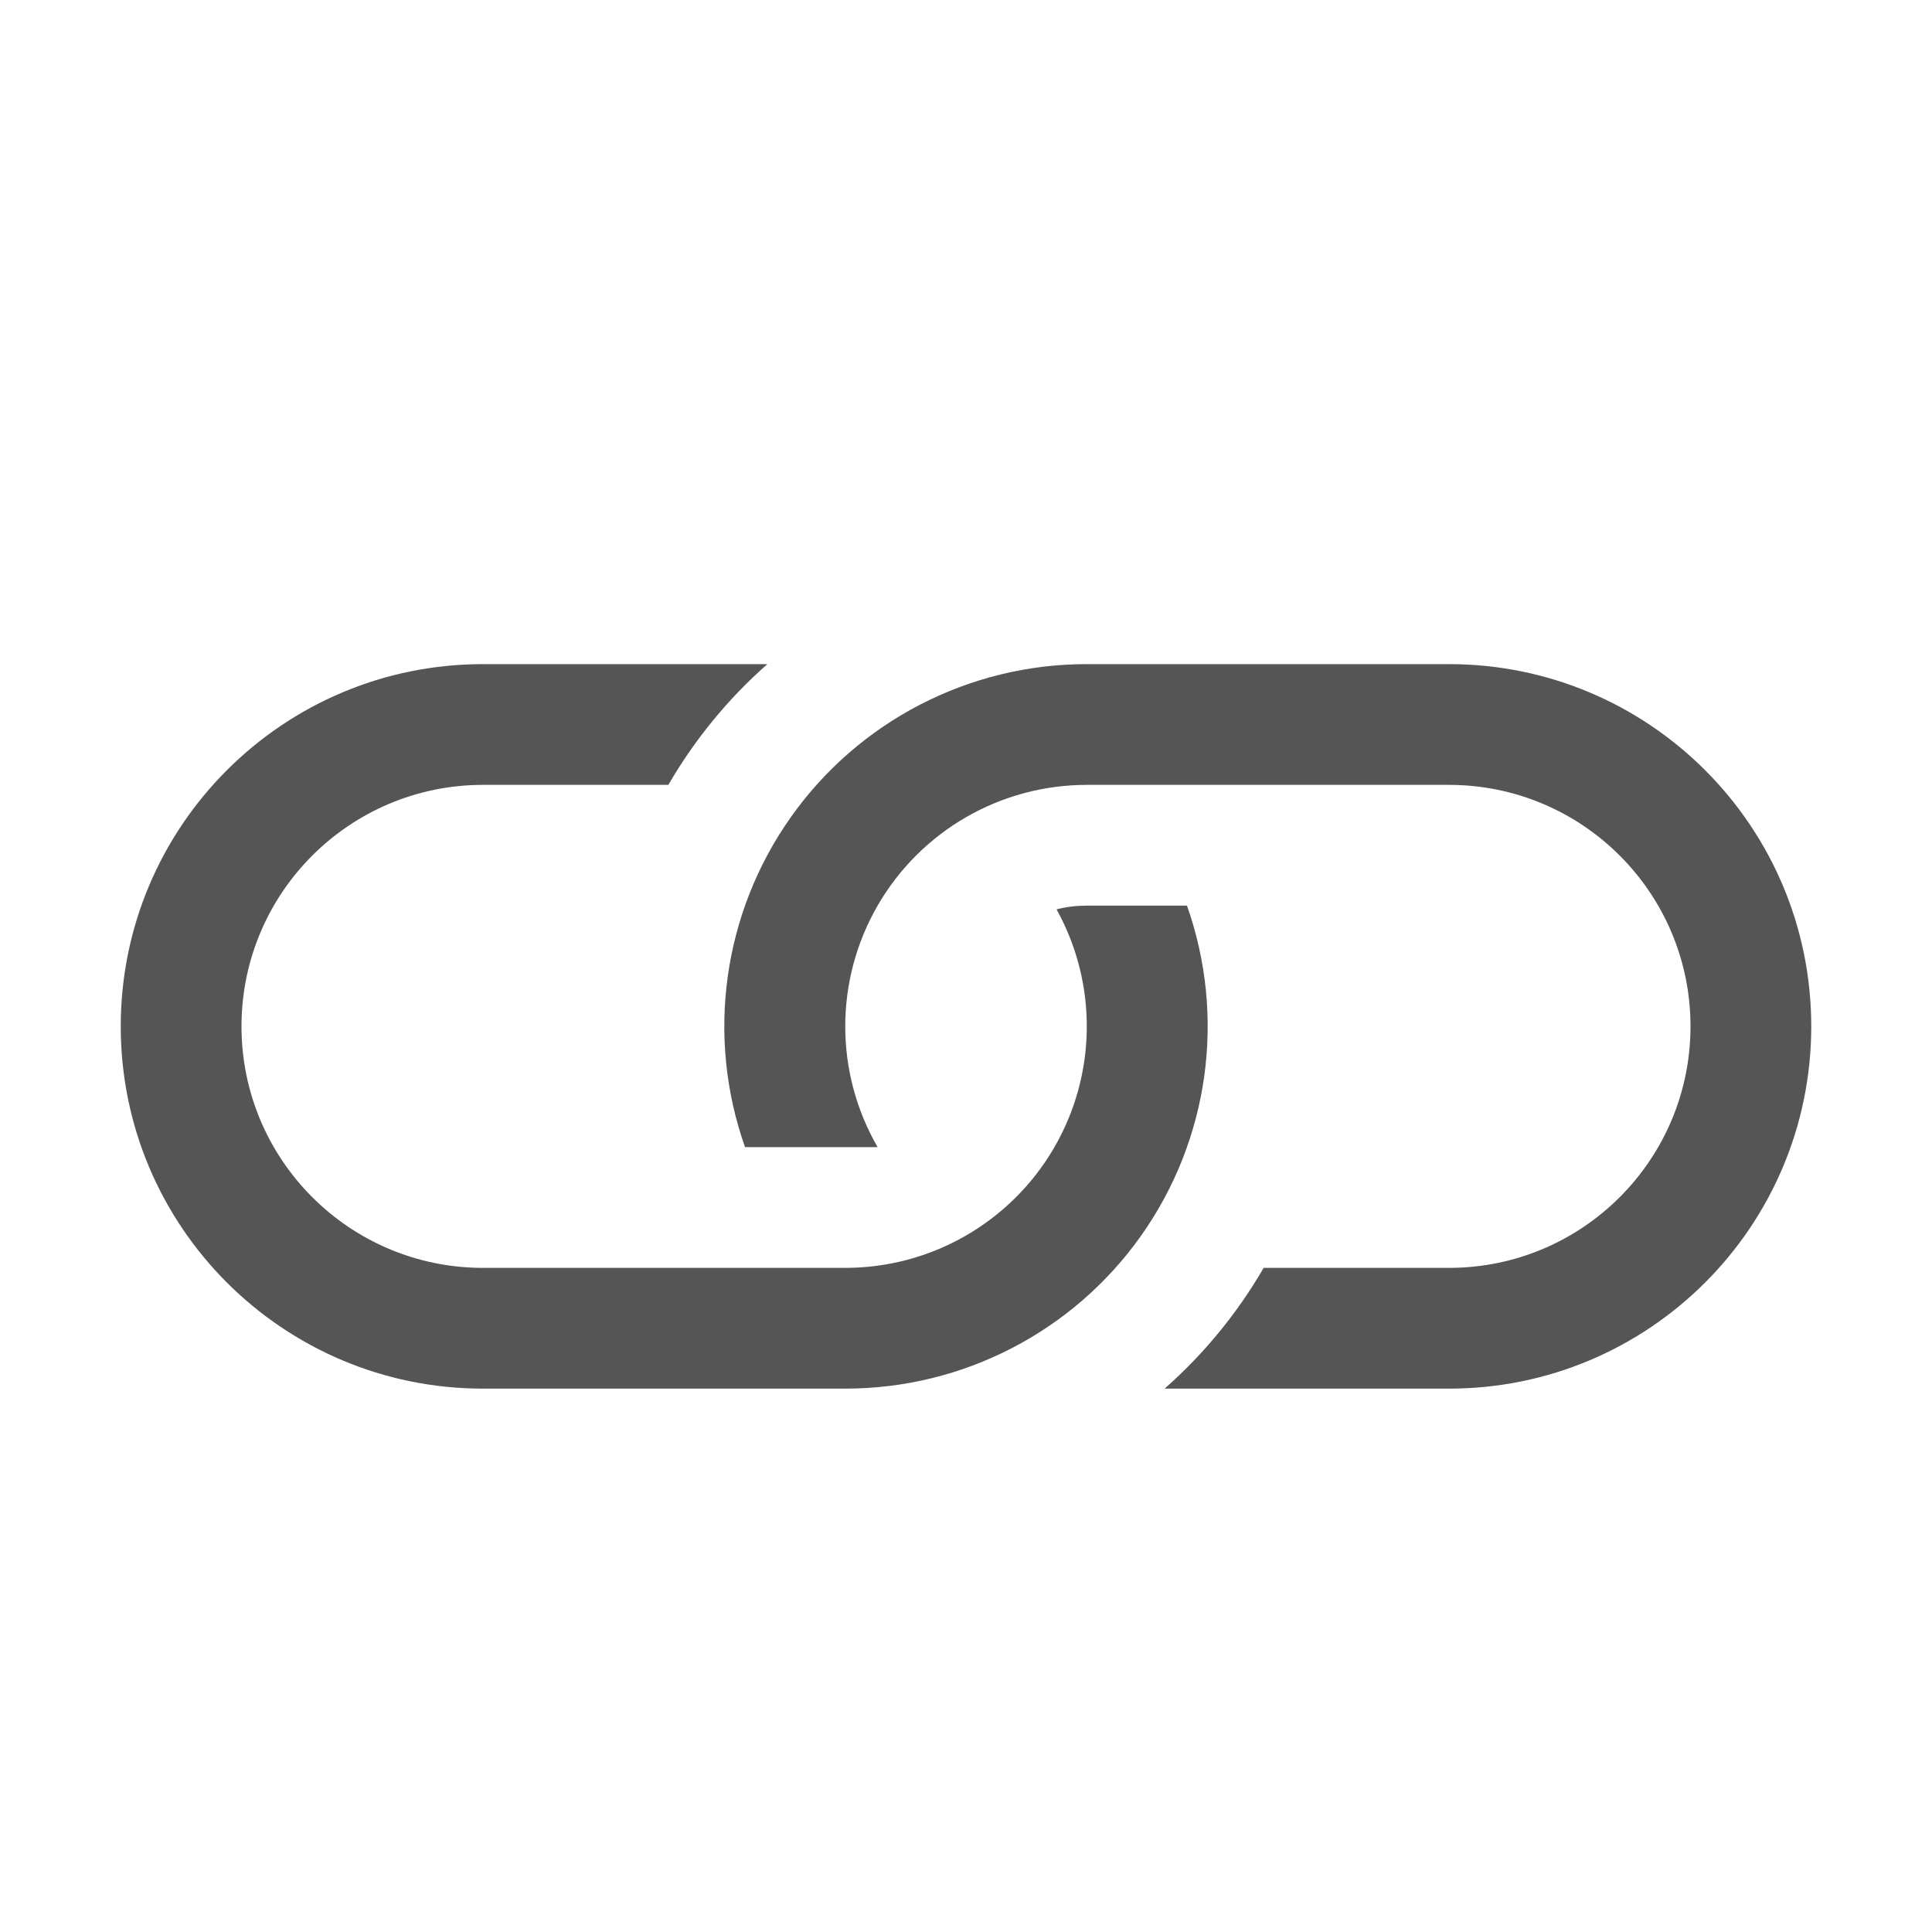
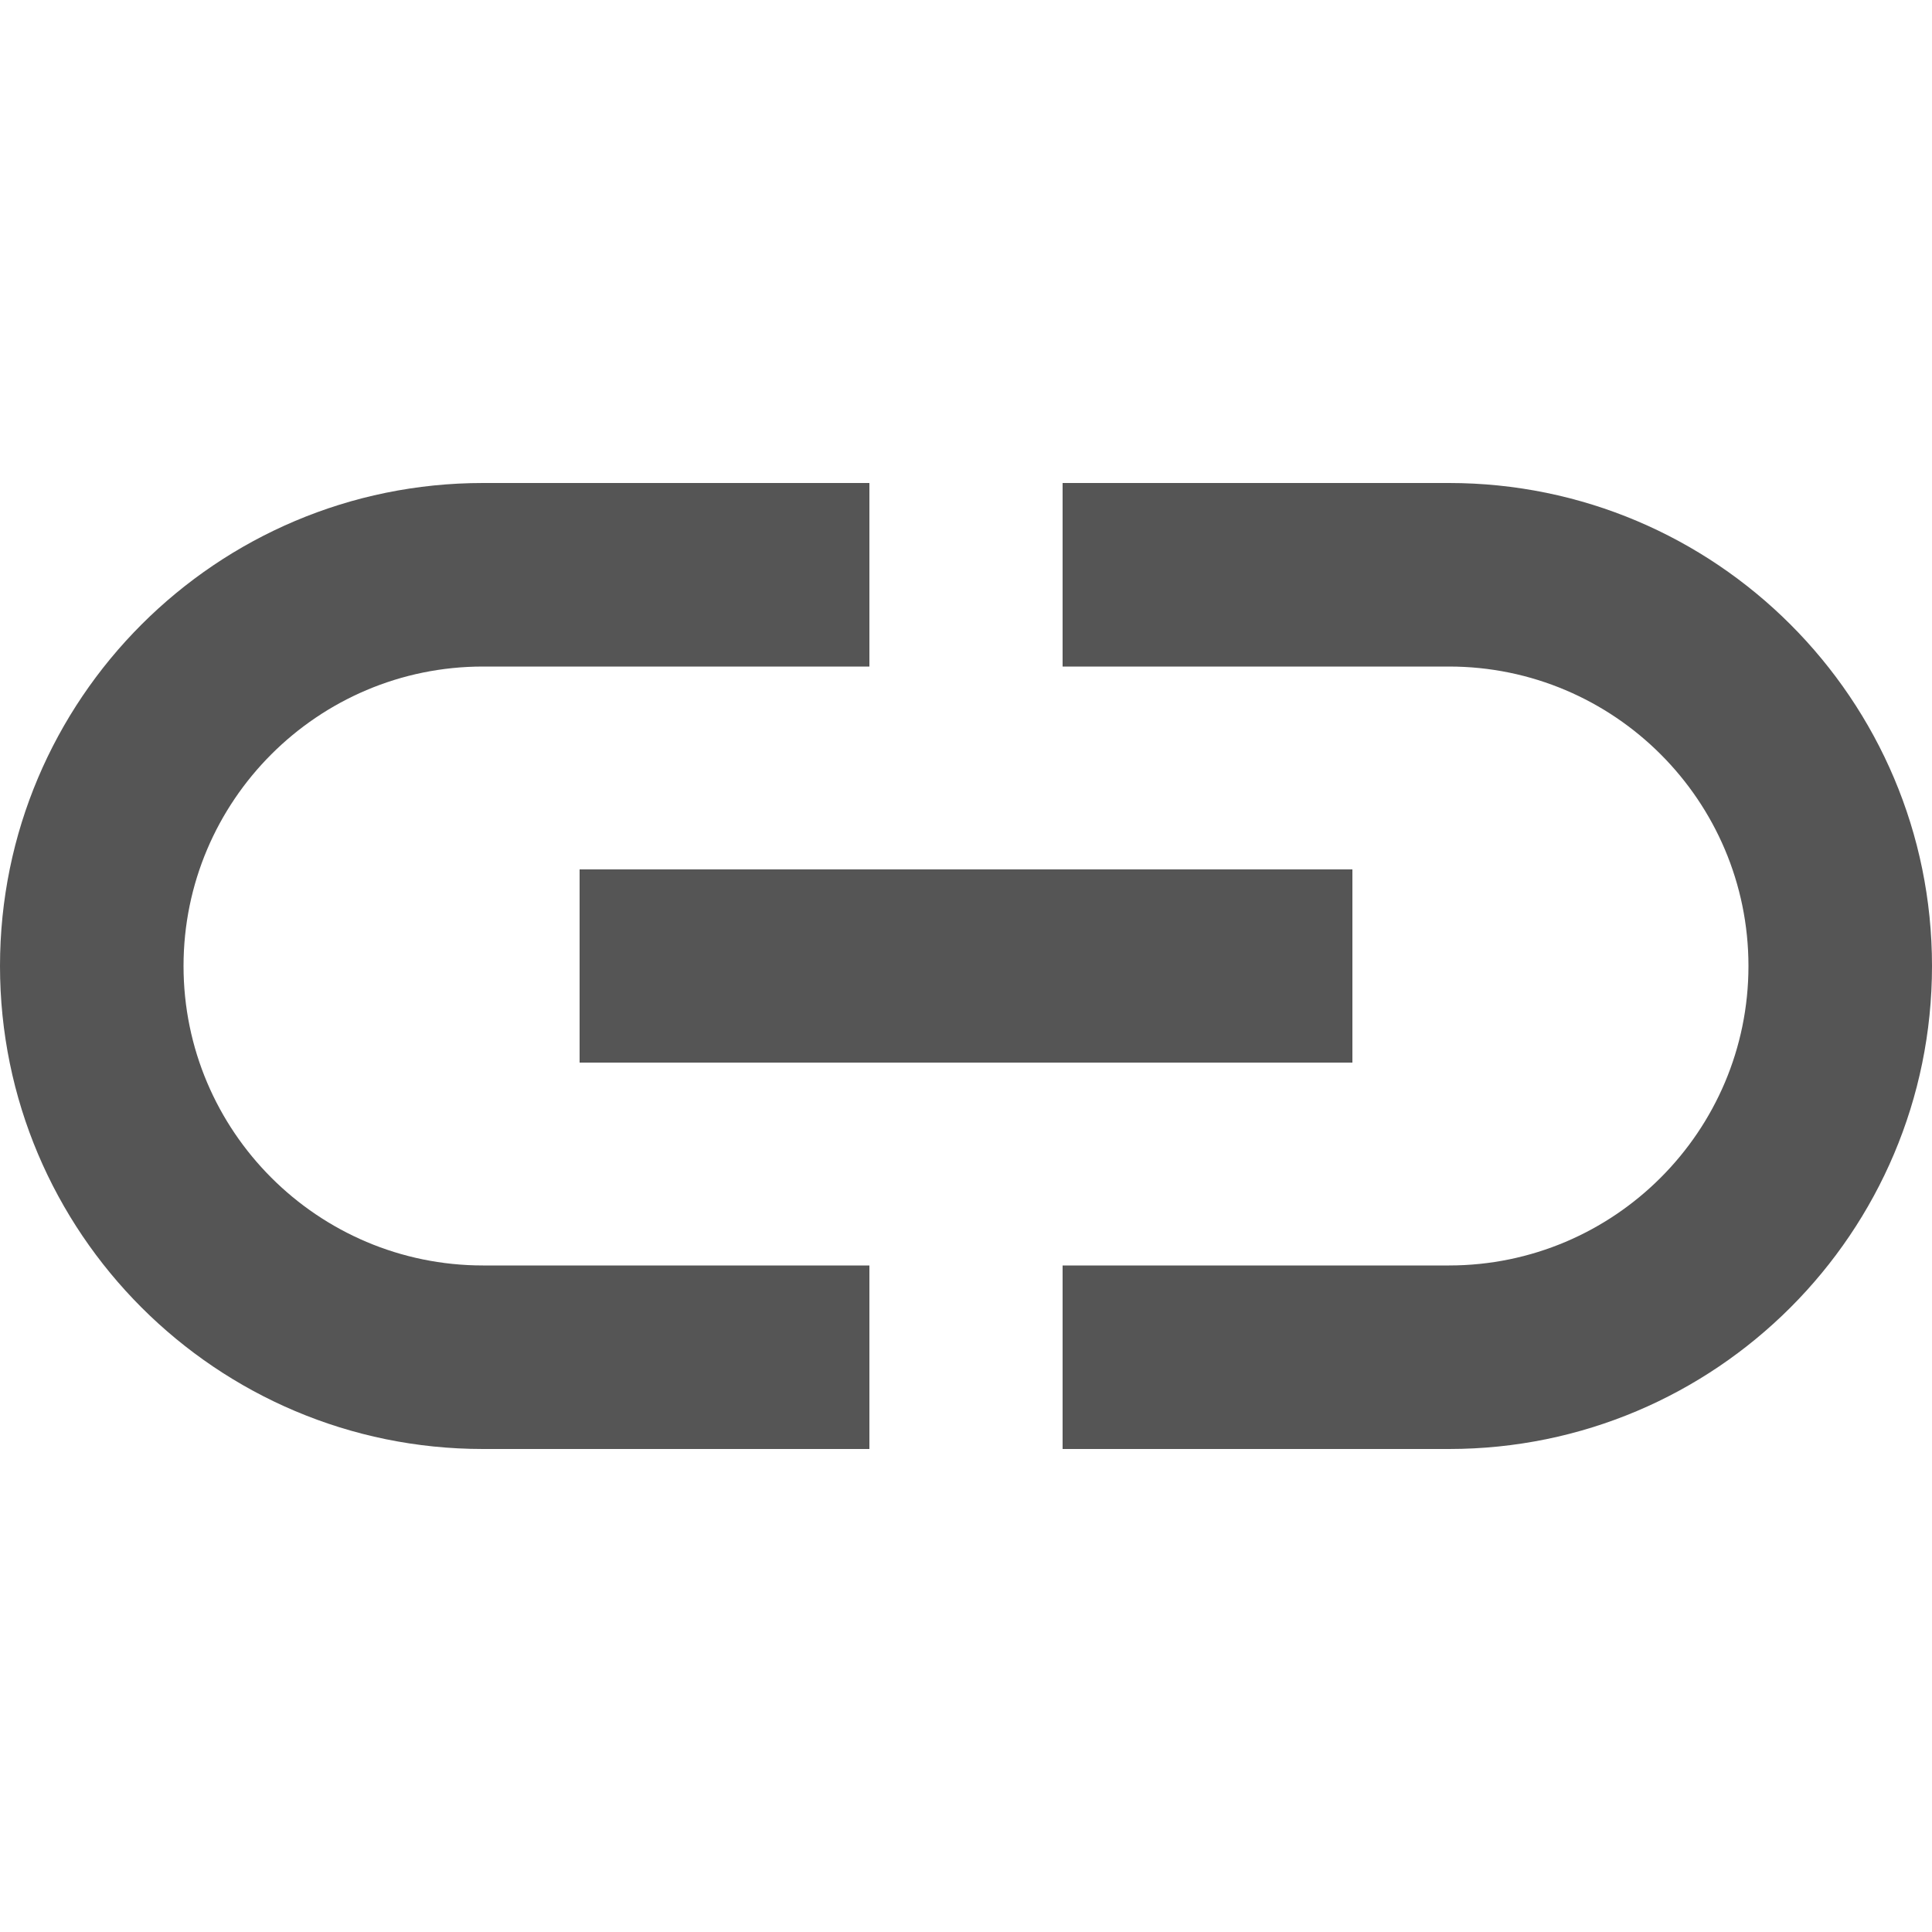
- <svg xmlns="http://www.w3.org/2000/svg" width="1em" height="1em" viewBox="0 0 16 16" class="bi bi-link" fill="currentColor">
-   <path fill="#555" d="M6.354 5.5H4a3 3 0 0 0 0 6h3a3 3 0 0 0 2.83-4H9c-.086 0-.17.01-.25.031A2 2 0 0 1 7 10.5H4a2 2 0 1 1 0-4h1.535c.218-.376.495-.714.82-1z" />
-   <path fill="#555" d="M9 5.5a3 3 0 0 0-2.83 4h1.098A2 2 0 0 1 9 6.5h3a2 2 0 1 1 0 4h-1.535a4.02 4.02 0 0 1-.82 1H12a3 3 0 1 0 0-6H9z" />
+ <svg xmlns="http://www.w3.org/2000/svg" version="1.1" id="Capa_1" x="0px" y="0px" viewBox="0 0 426.667 426.667" style="enable-background:new 0 0 426.667 426.667;" xml:space="preserve">
+   <g>
+     <g>
+       <g>
+         <path fill="#555" d="M40.533,213.333c0-36.48,29.653-66.133,66.133-66.133H192v-40.533h-85.333C47.787,106.667,0,154.453,0,213.333     S47.787,320,106.667,320H192v-40.533h-85.333C70.187,279.467,40.533,249.813,40.533,213.333z" />
+         <rect fill="#555" x="128" y="192" width="170.667" height="42.667" />
+         <path fill="#555" d="M320,106.667h-85.333V147.2H320c36.48,0,66.133,29.653,66.133,66.133S356.48,279.467,320,279.467h-85.333V320H320     c58.88,0,106.667-47.787,106.667-106.667S378.88,106.667,320,106.667z" />
+       </g>
+     </g>
+   </g>
+   <g>
+ </g>
+   <g>
+ </g>
+   <g>
+ </g>
+   <g>
+ </g>
+   <g>
+ </g>
+   <g>
+ </g>
+   <g>
+ </g>
+   <g>
+ </g>
+   <g>
+ </g>
+   <g>
+ </g>
+   <g>
+ </g>
+   <g>
+ </g>
+   <g>
+ </g>
+   <g>
+ </g>
+   <g>
+ </g>
</svg>
